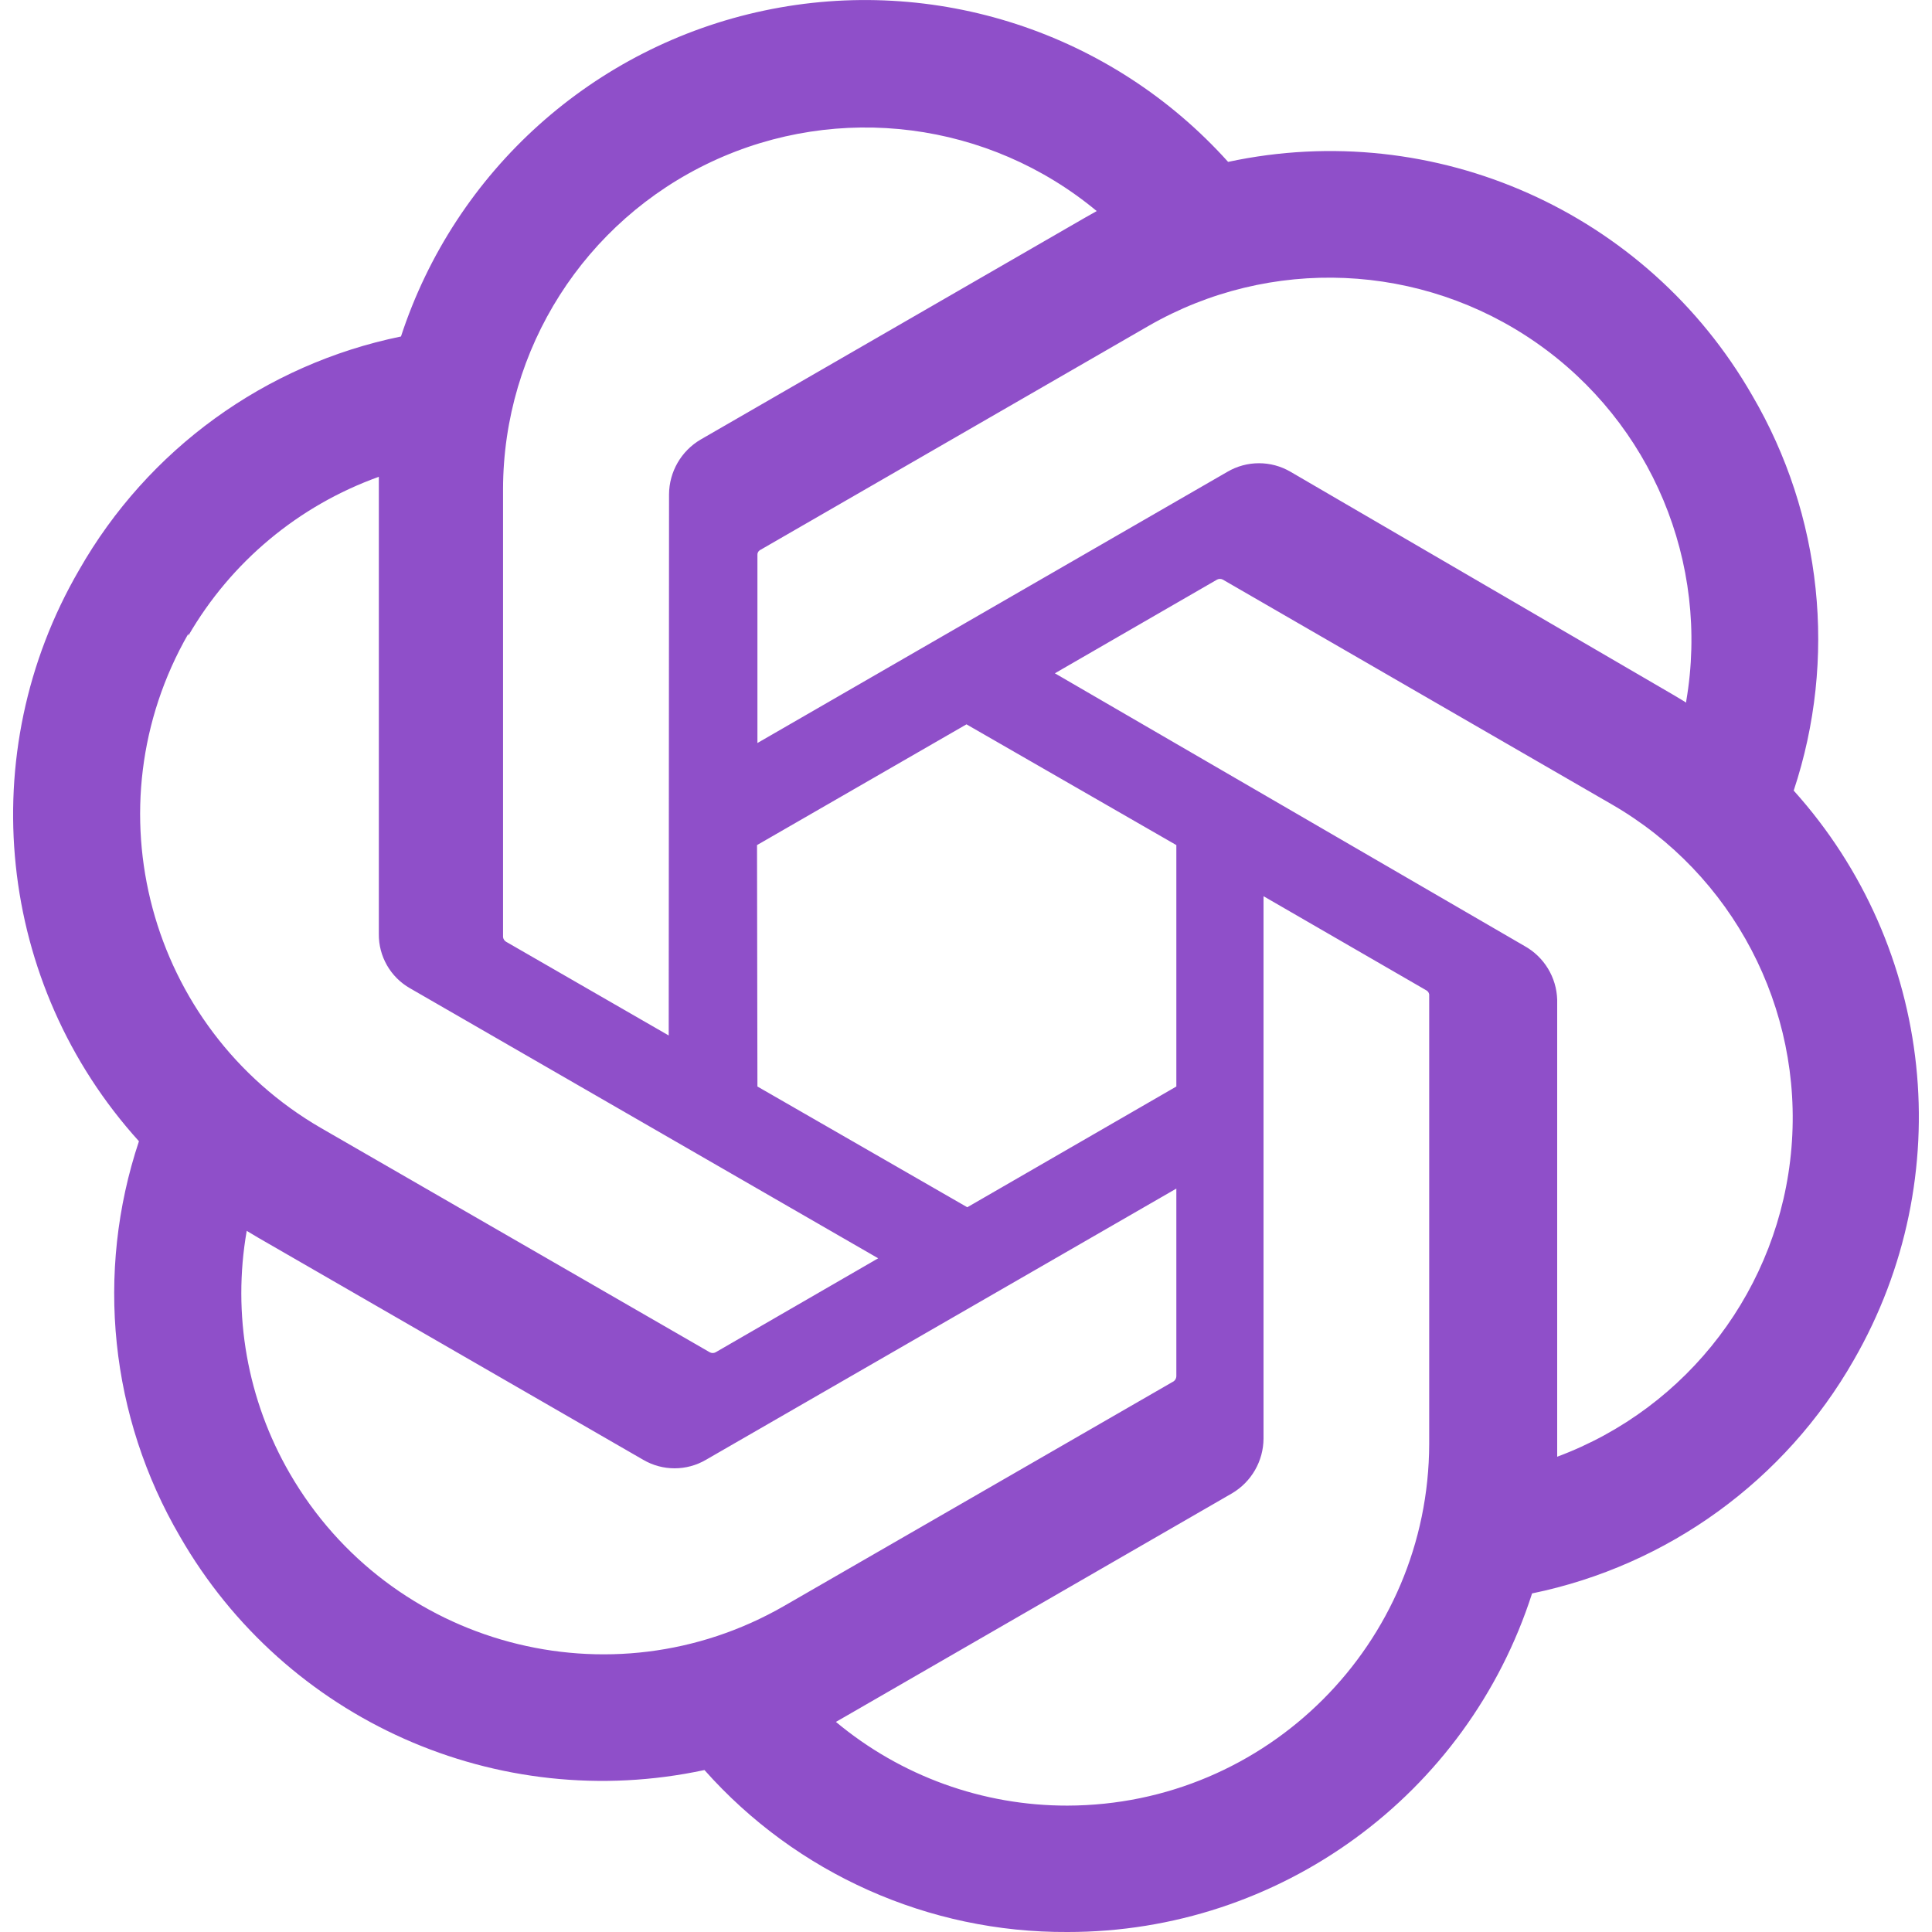
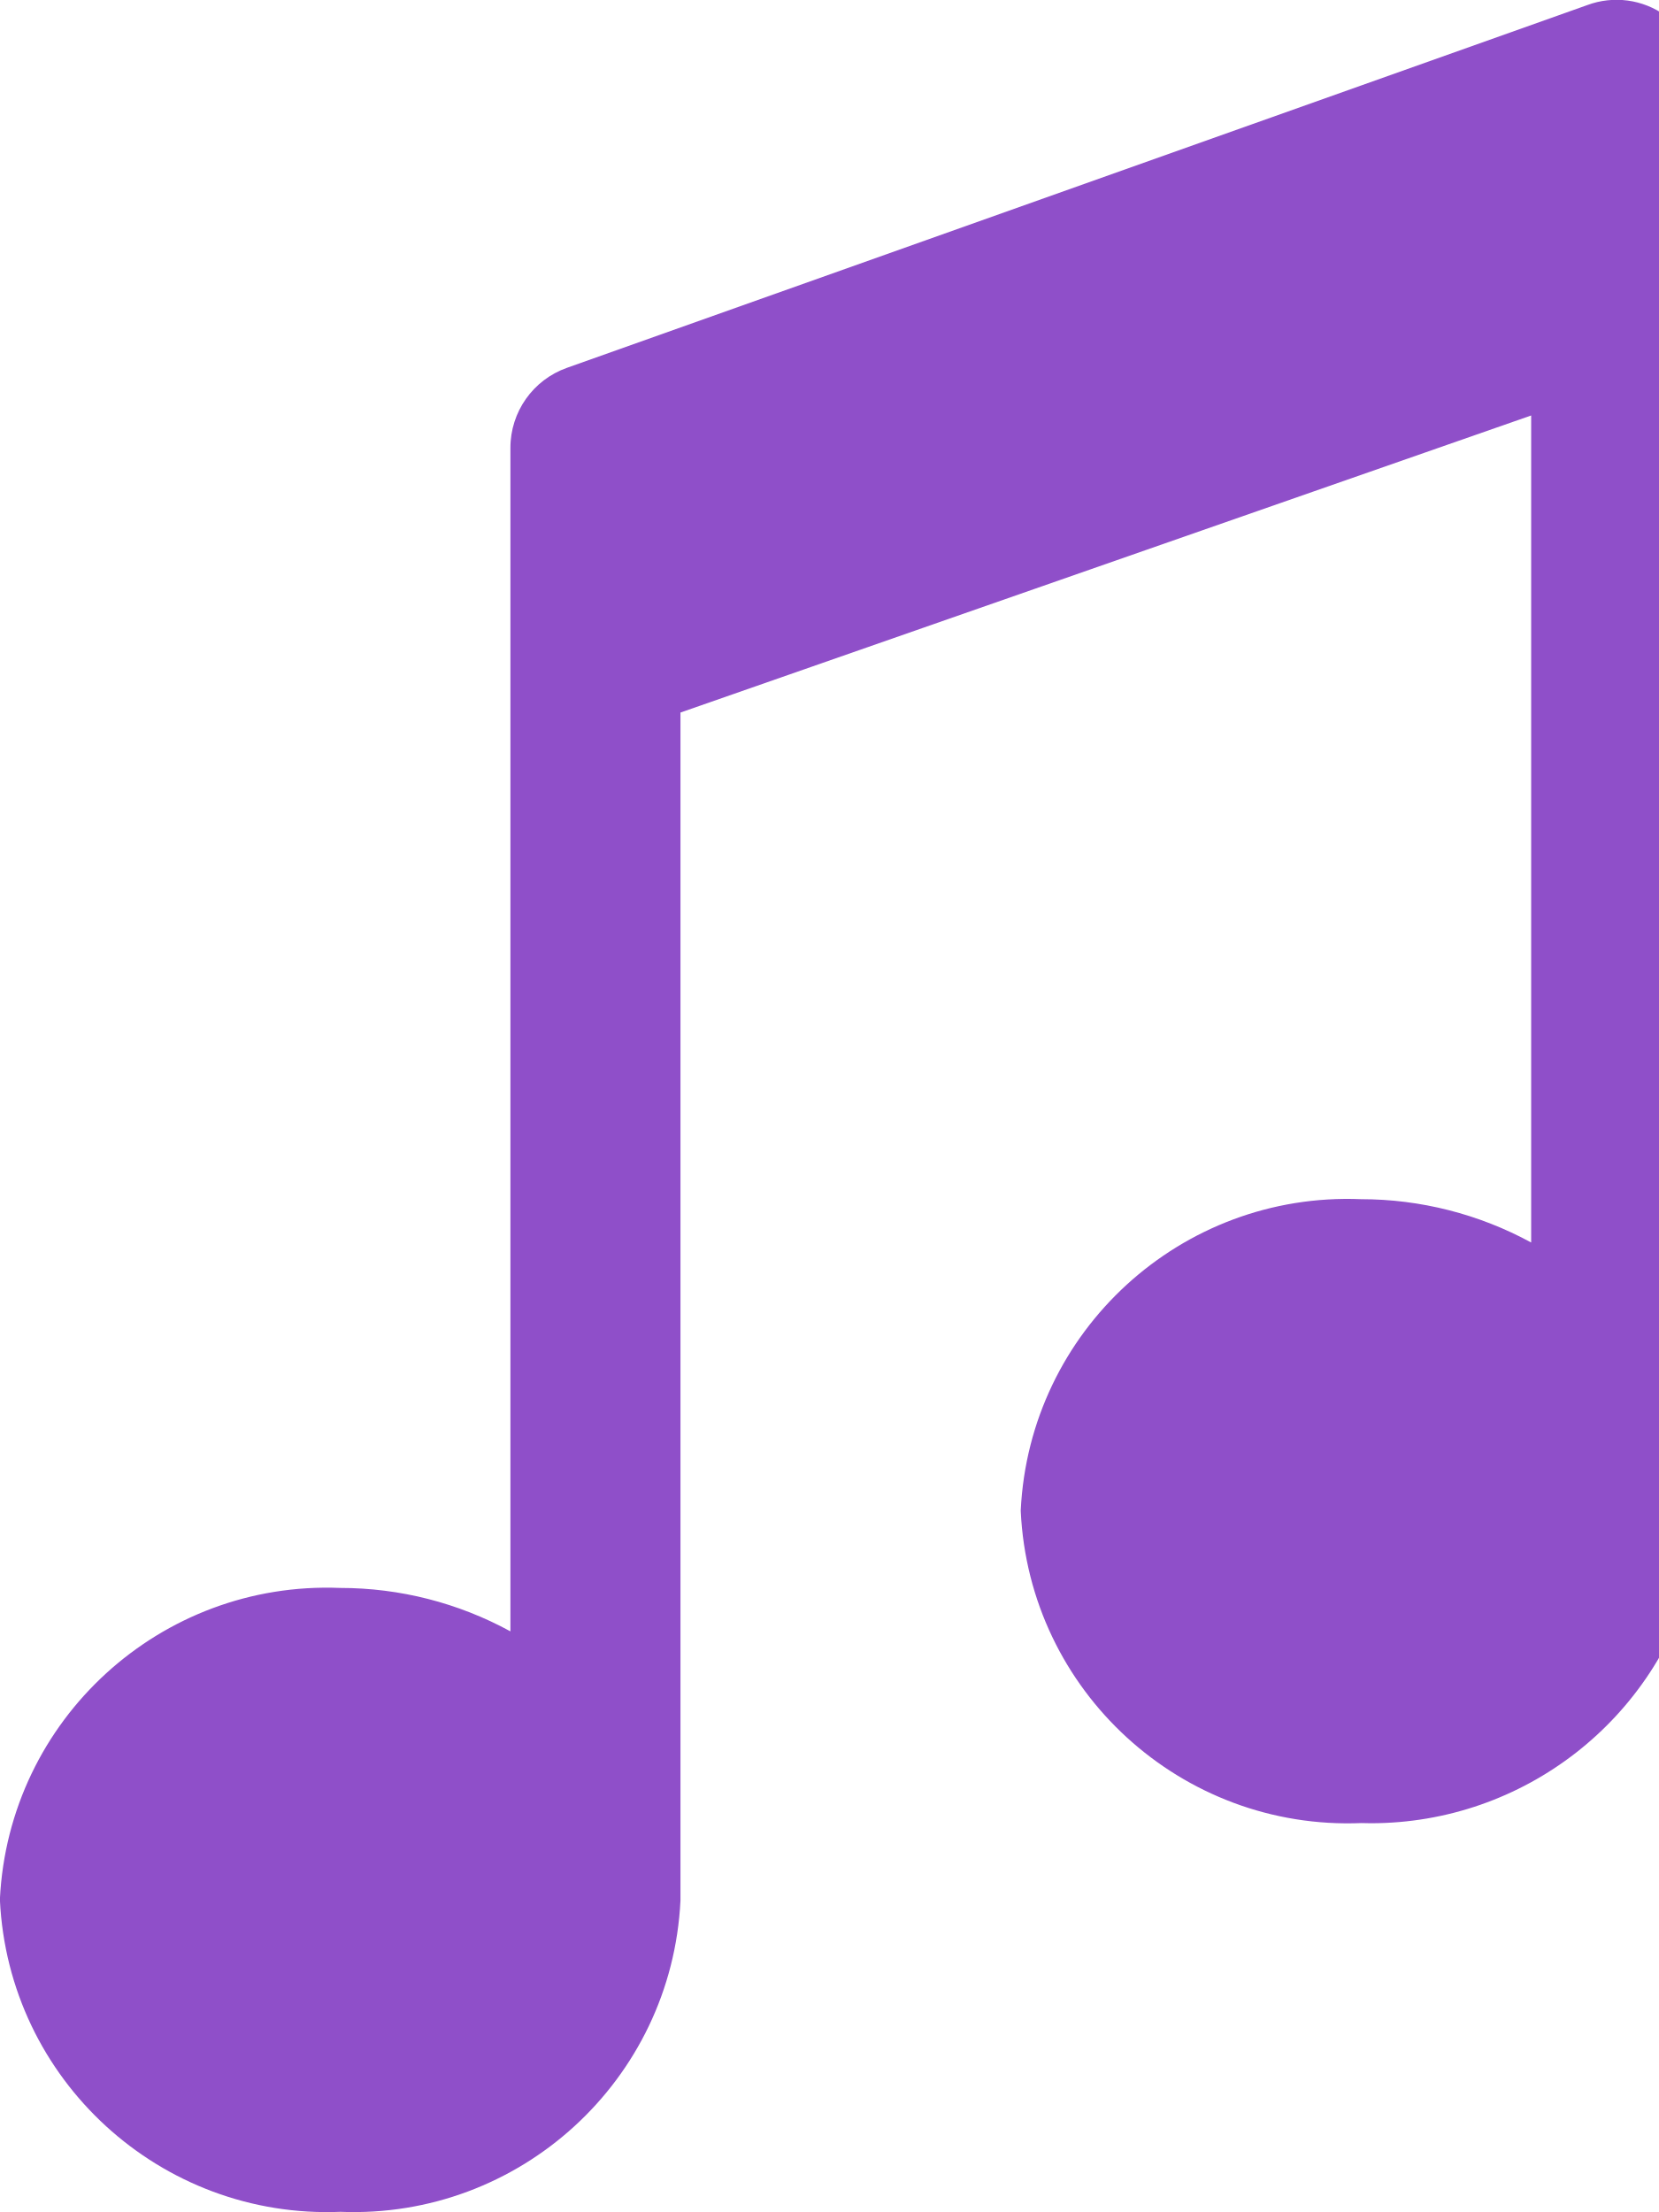
- <svg xmlns="http://www.w3.org/2000/svg" width="1024" height="1024" viewBox="0 0 24 24">
-   <path fill="#8f4fc9" d="M22.282 9.821a5.985 5.985 0 0 0-.516-4.91a6.046 6.046 0 0 0-6.51-2.9A6.065 6.065 0 0 0 4.981 4.18a5.985 5.985 0 0 0-3.998 2.9a6.046 6.046 0 0 0 .743 7.097a5.98 5.98 0 0 0 .51 4.911a6.051 6.051 0 0 0 6.515 2.9A5.985 5.985 0 0 0 13.26 24a6.056 6.056 0 0 0 5.772-4.206a5.99 5.99 0 0 0 3.997-2.9a6.056 6.056 0 0 0-.747-7.073M13.26 22.43a4.476 4.476 0 0 1-2.876-1.04l.141-.081l4.779-2.758a.795.795 0 0 0 .392-.681v-6.737l2.02 1.168a.071.071 0 0 1 .038.052v5.583a4.504 4.504 0 0 1-4.494 4.494M3.6 18.304a4.47 4.47 0 0 1-.535-3.014l.142.085l4.783 2.759a.771.771 0 0 0 .78 0l5.843-3.369v2.332a.08.08 0 0 1-.033.062L9.74 19.95a4.5 4.5 0 0 1-6.14-1.646M2.34 7.896a4.485 4.485 0 0 1 2.366-1.973V11.6a.766.766 0 0 0 .388.677l5.815 3.354l-2.02 1.168a.076.076 0 0 1-.071 0l-4.83-2.786A4.504 4.504 0 0 1 2.34 7.872zm16.597 3.855l-5.833-3.387L15.119 7.2a.076.076 0 0 1 .071 0l4.83 2.791a4.494 4.494 0 0 1-.676 8.105v-5.678a.79.79 0 0 0-.407-.667m2.01-3.023l-.141-.085l-4.774-2.782a.776.776 0 0 0-.785 0L9.409 9.23V6.897a.066.066 0 0 1 .028-.061l4.83-2.787a4.5 4.5 0 0 1 6.68 4.66zm-12.64 4.135l-2.02-1.164a.08.08 0 0 1-.038-.057V6.075a4.5 4.5 0 0 1 7.375-3.453l-.142.08L8.704 5.46a.795.795 0 0 0-.393.681zm1.097-2.365l2.602-1.5l2.607 1.5v2.999l-2.597 1.5l-2.607-1.5Z" />
+ <svg xmlns="http://www.w3.org/2000/svg" width="0.75em" height="1em" viewBox="0 0 18 24">
+   <path fill="#8f4fc9" d="M18.07.169a.91.91 0 0 0-.848-.114l.006-.002L6.151 3.991a.92.92 0 0 0-.613.869V17.7a3.85 3.85 0 0 0-1.846-.471h-.001a3.553 3.553 0 0 0-3.692 3.376v.008a3.555 3.555 0 0 0 3.699 3.385h-.007a3.553 3.553 0 0 0 3.692-3.376V7.731l9.23-3.223v8.973a3.86 3.86 0 0 0-1.846-.47h-.001a3.55 3.55 0 0 0-3.691 3.376v.008a3.554 3.554 0 0 0 3.699 3.385h-.007l.105.002a3.62 3.62 0 0 0 3.513-2.74l.005-.025a.9.9 0 0 0 .069-.34V.923a.92.92 0 0 0-.388-.752l-.003-.002z" />
</svg>
